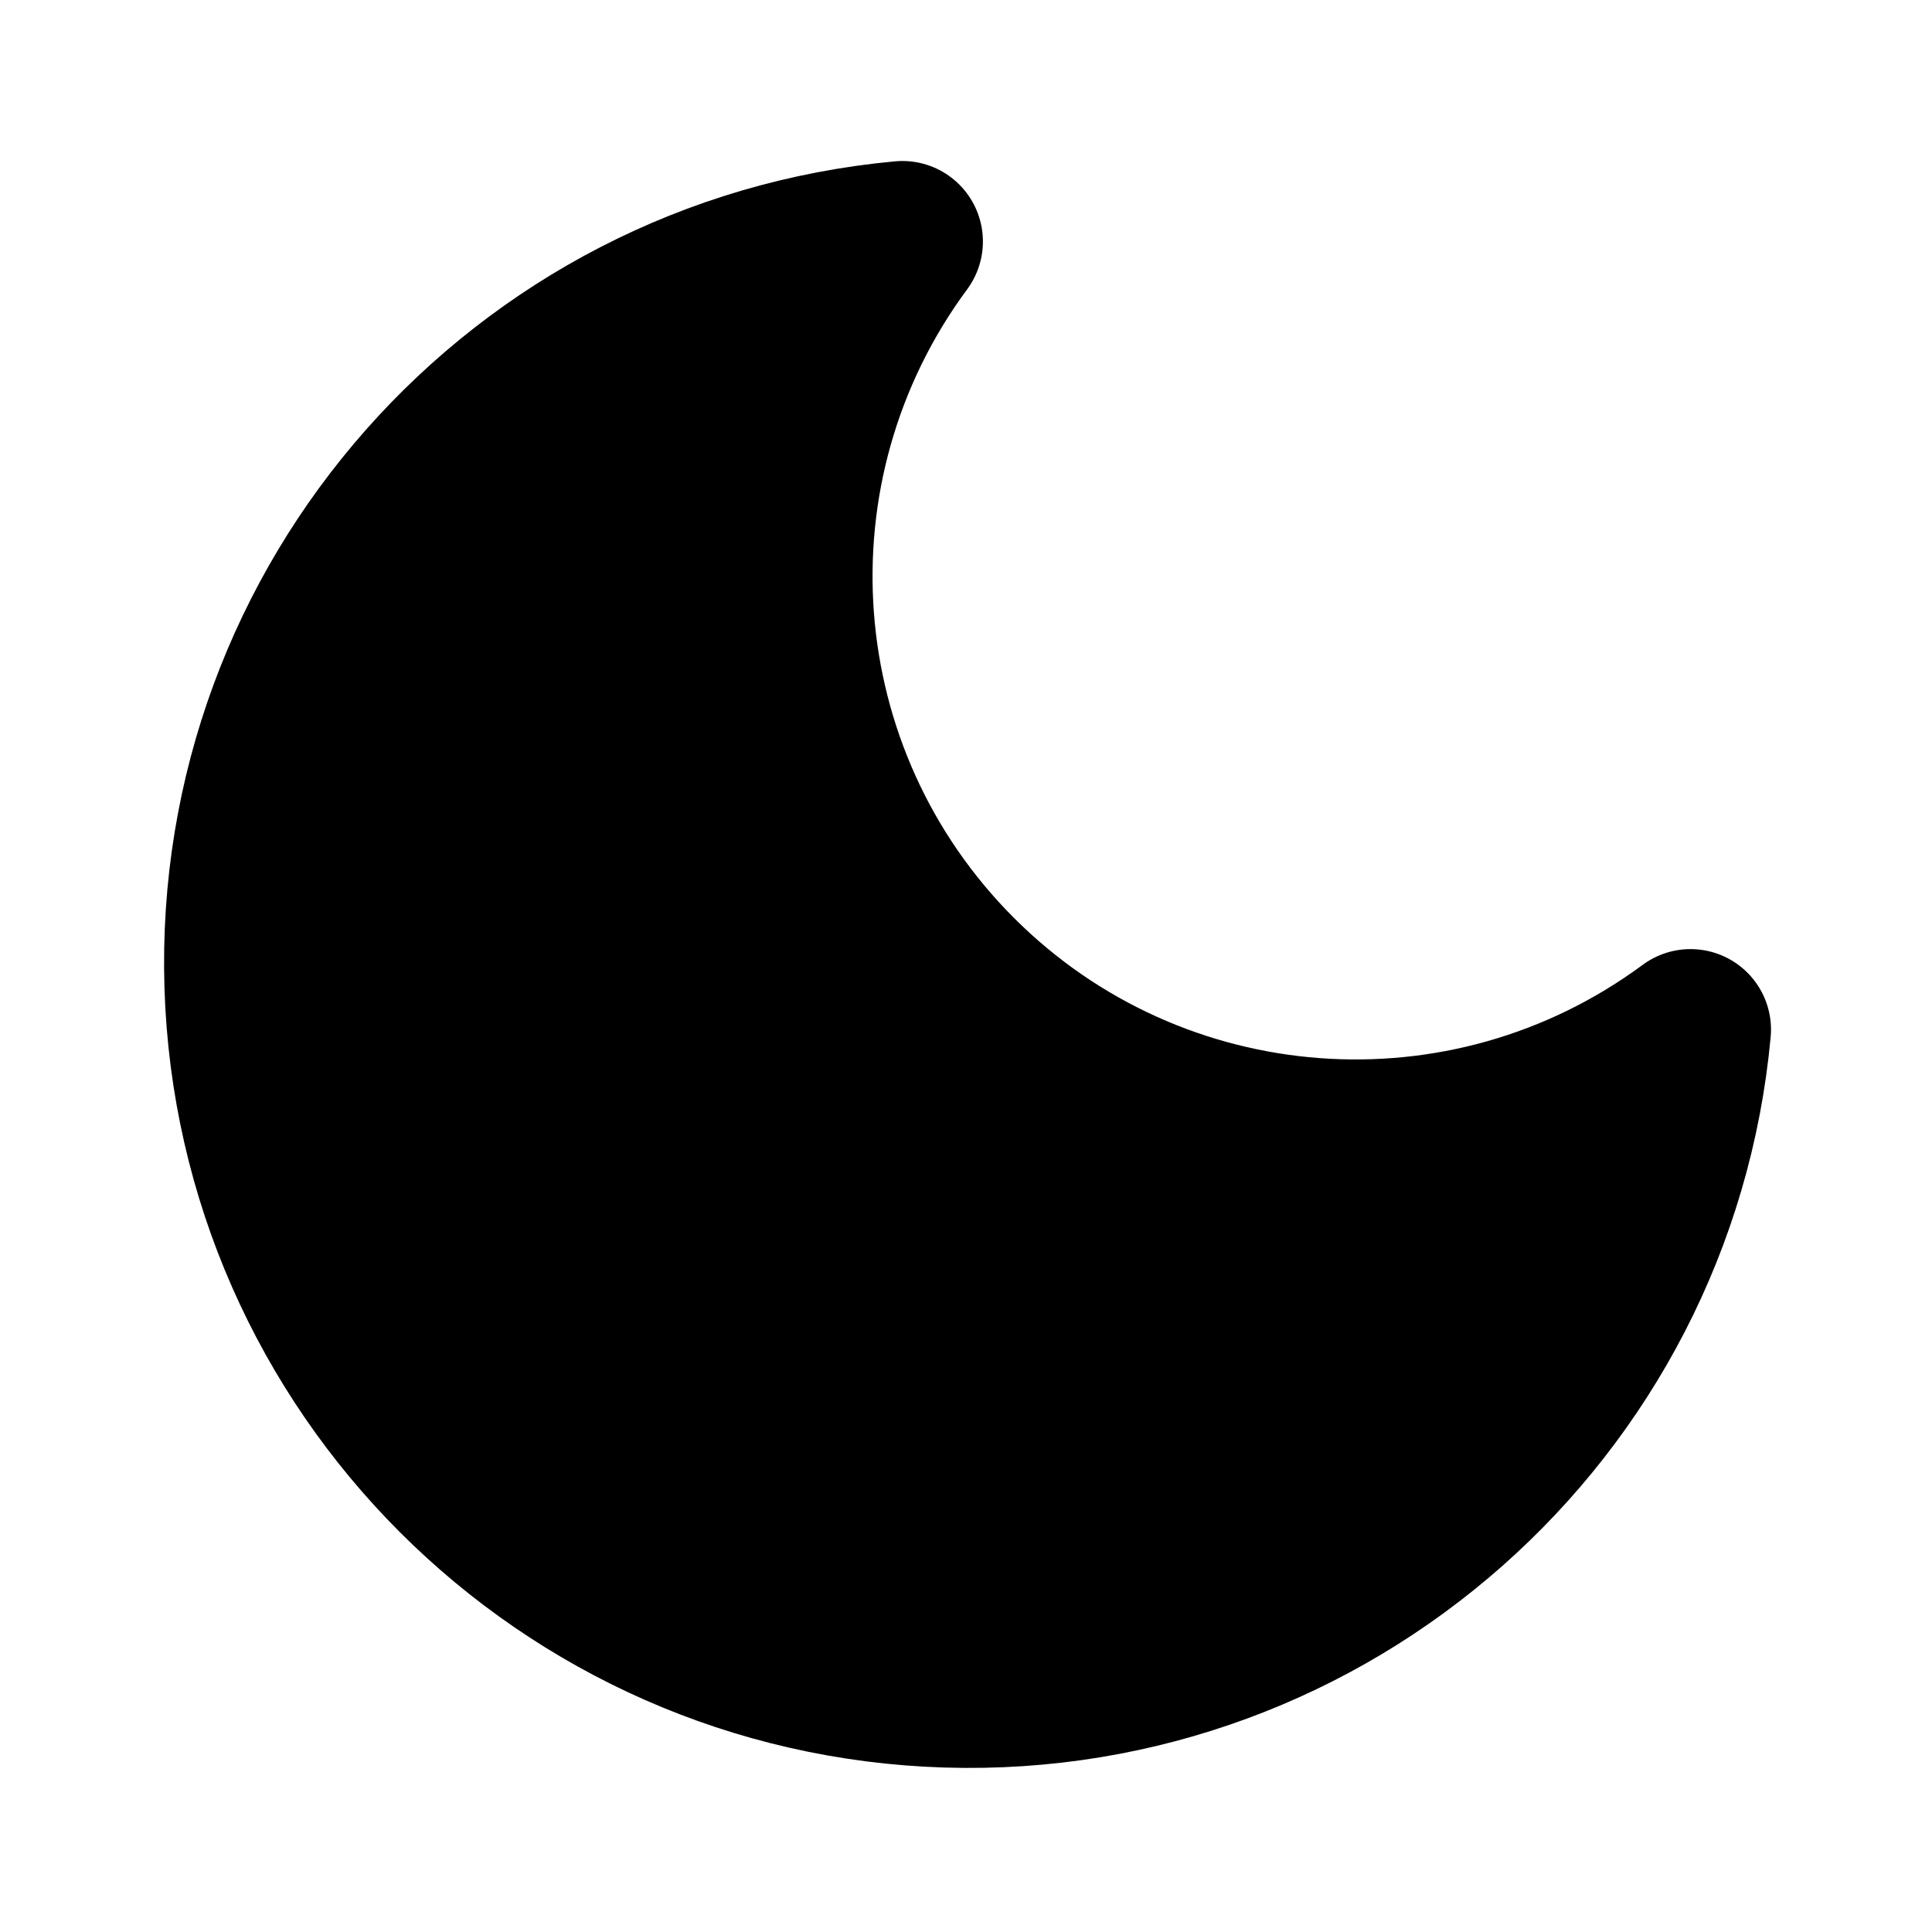
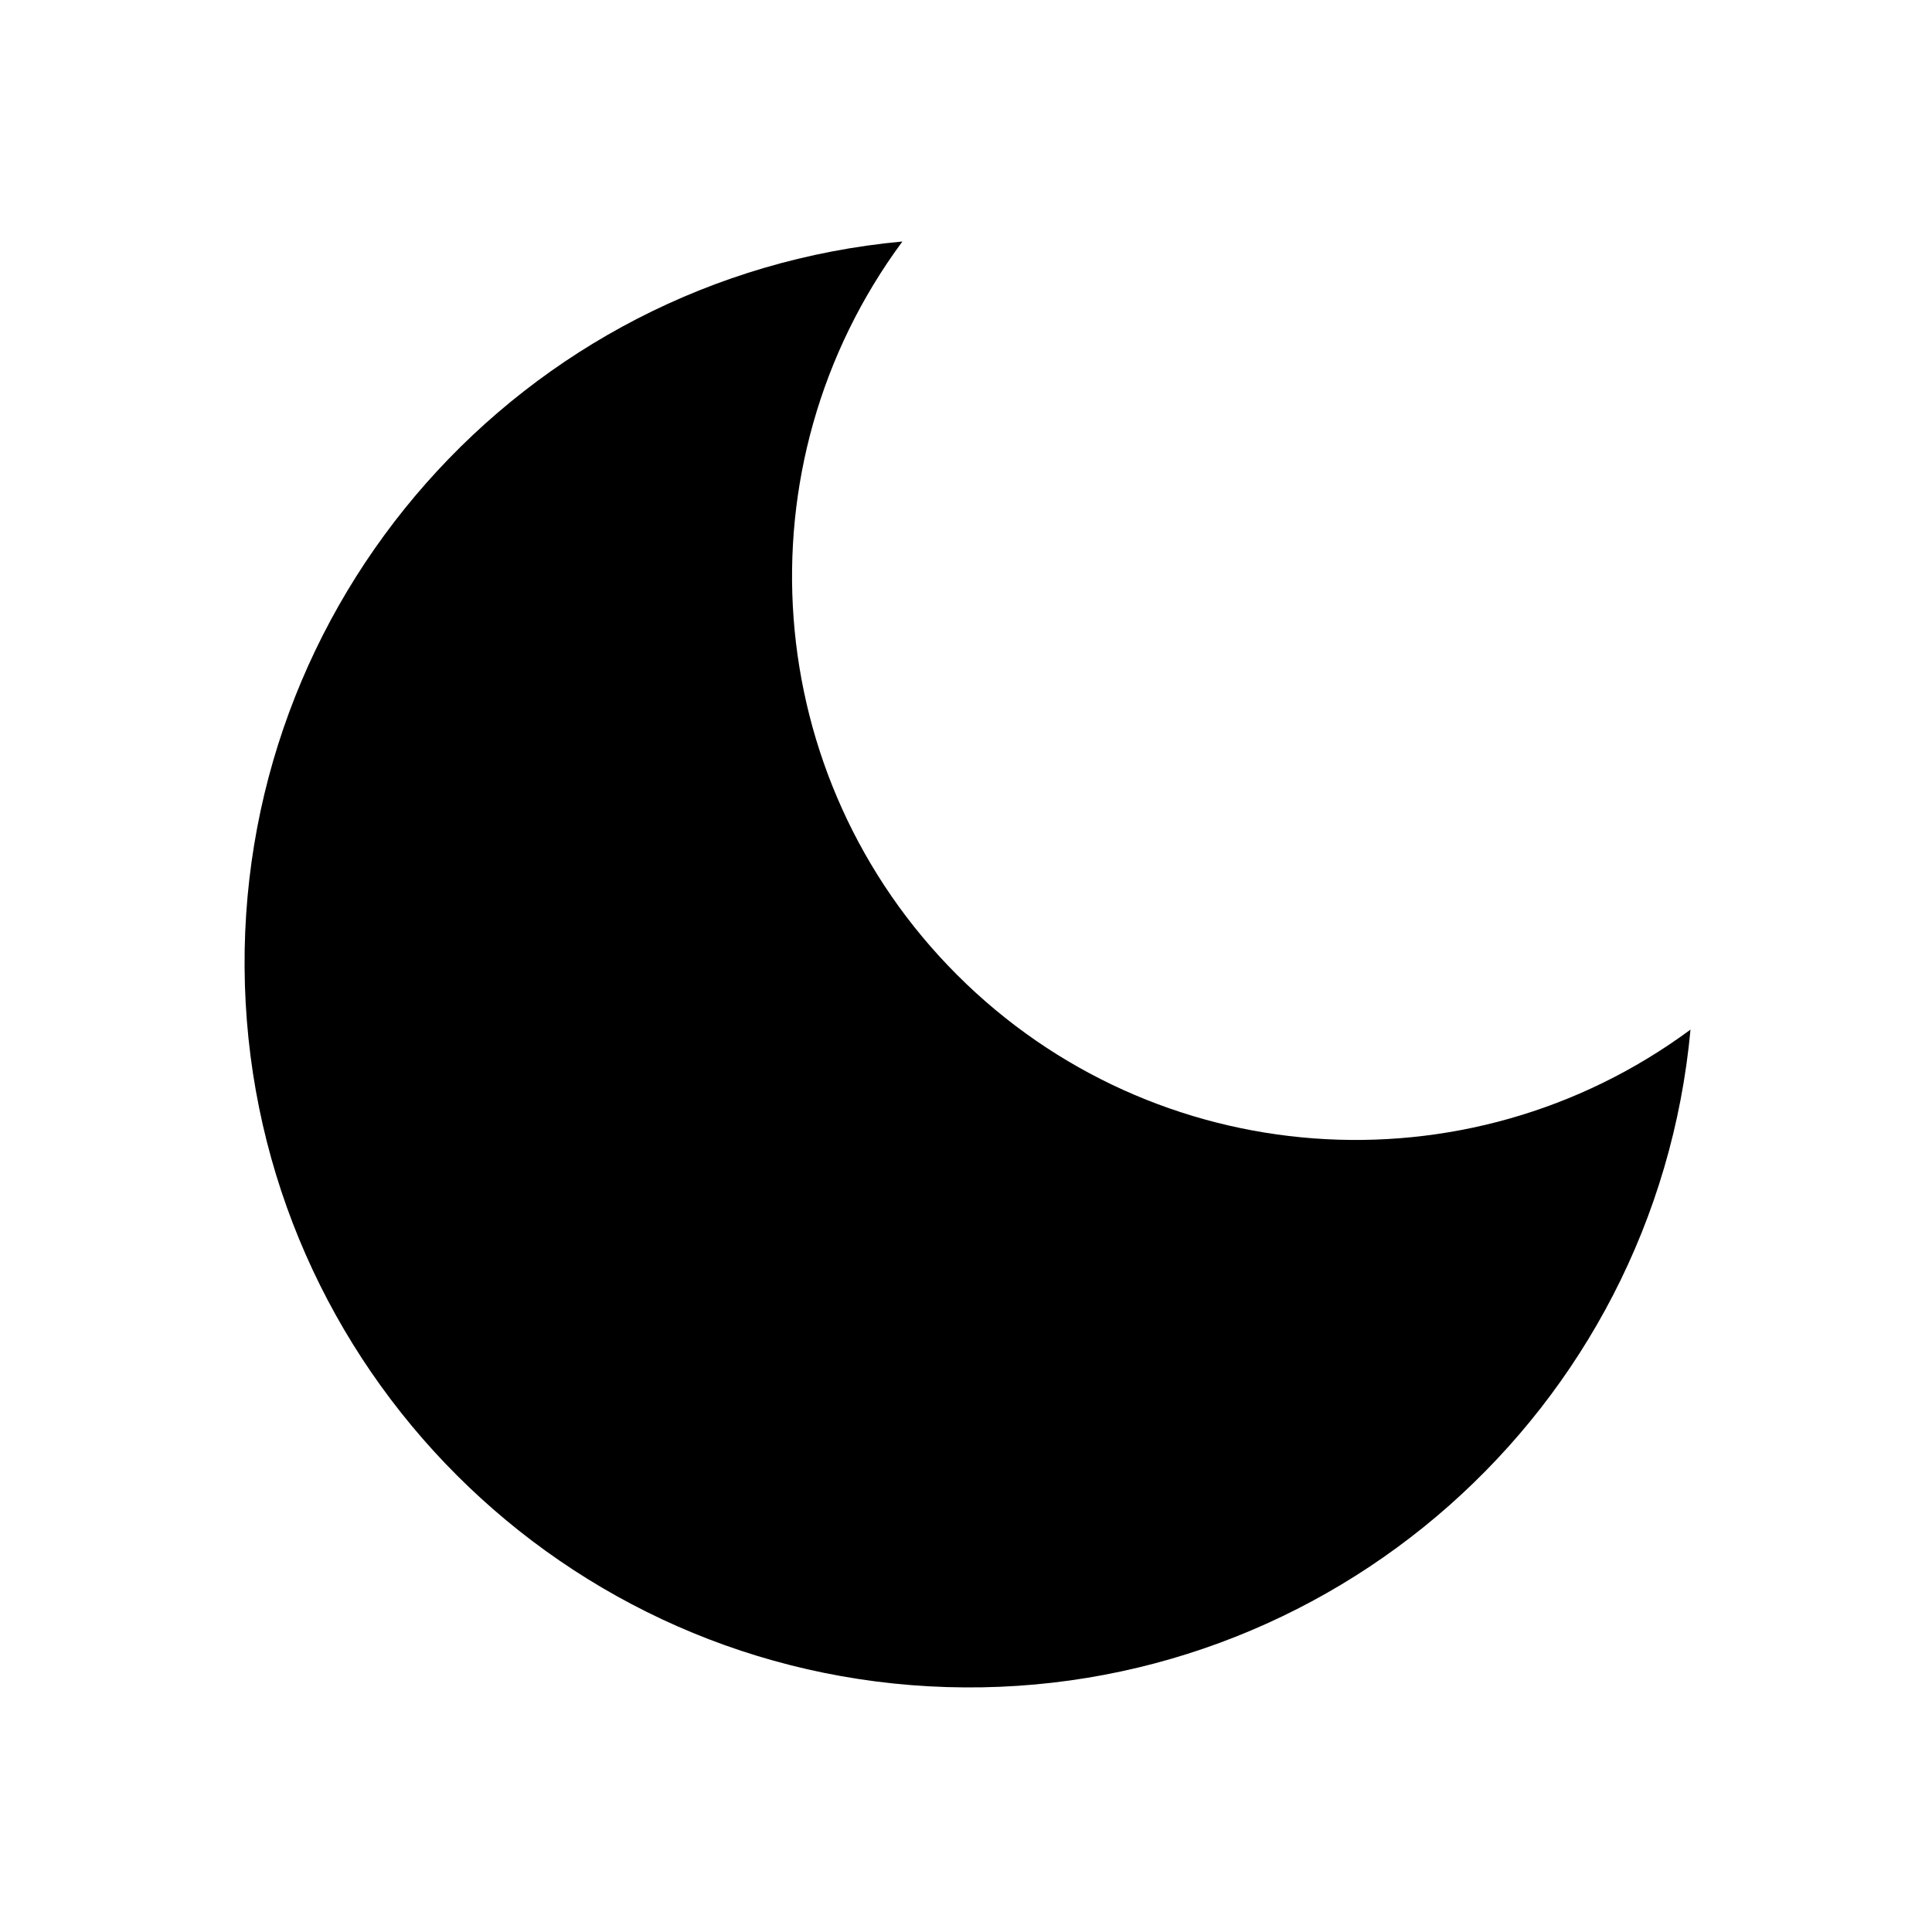
- <svg className="moon" stroke="currentColor" stroke-linecap="round" stroke-linejoin="round" stroke-width="2" width="24" height="24" viewBox="0 0 24 24">
+ <svg className="feather" stroke-linecap="round" stroke-linejoin="round" strokeWidth="2" width="24" height="24" viewBox="0 0 24 24">
  <defs />
  <path d="M21 12.79A9 9 0 1111.21 3 7 7 0 0021 12.79z" />
</svg>
